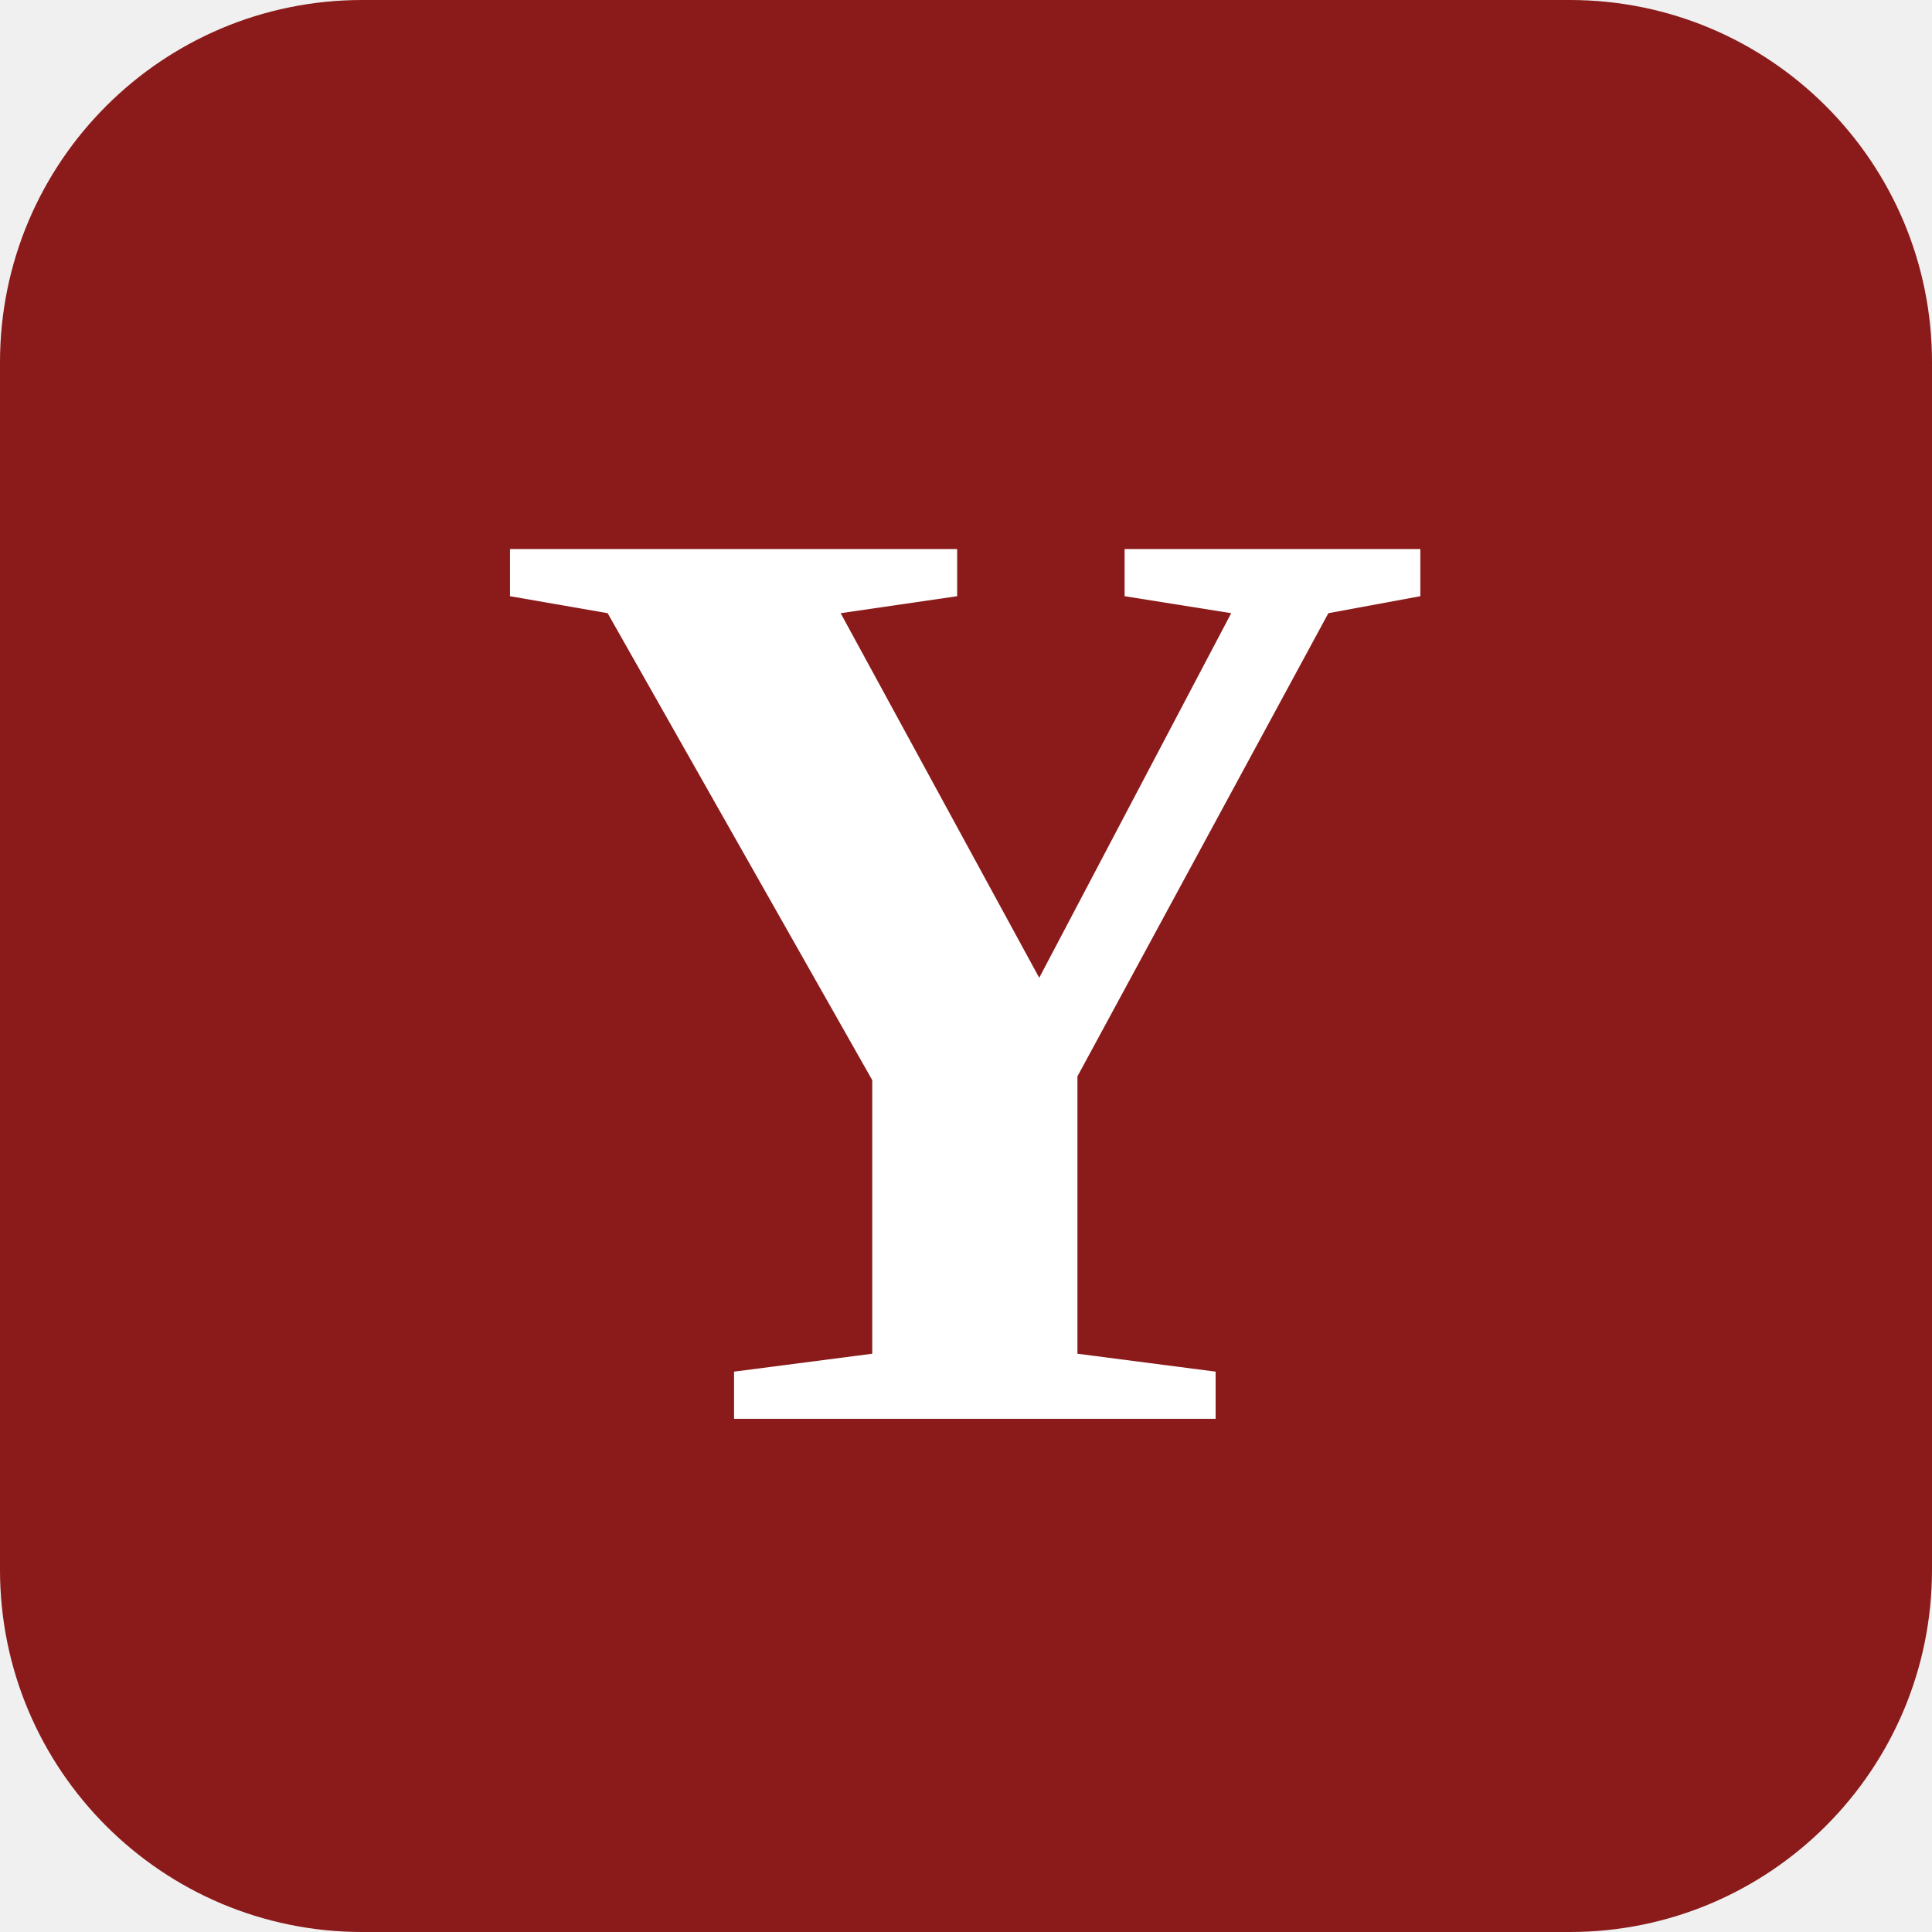
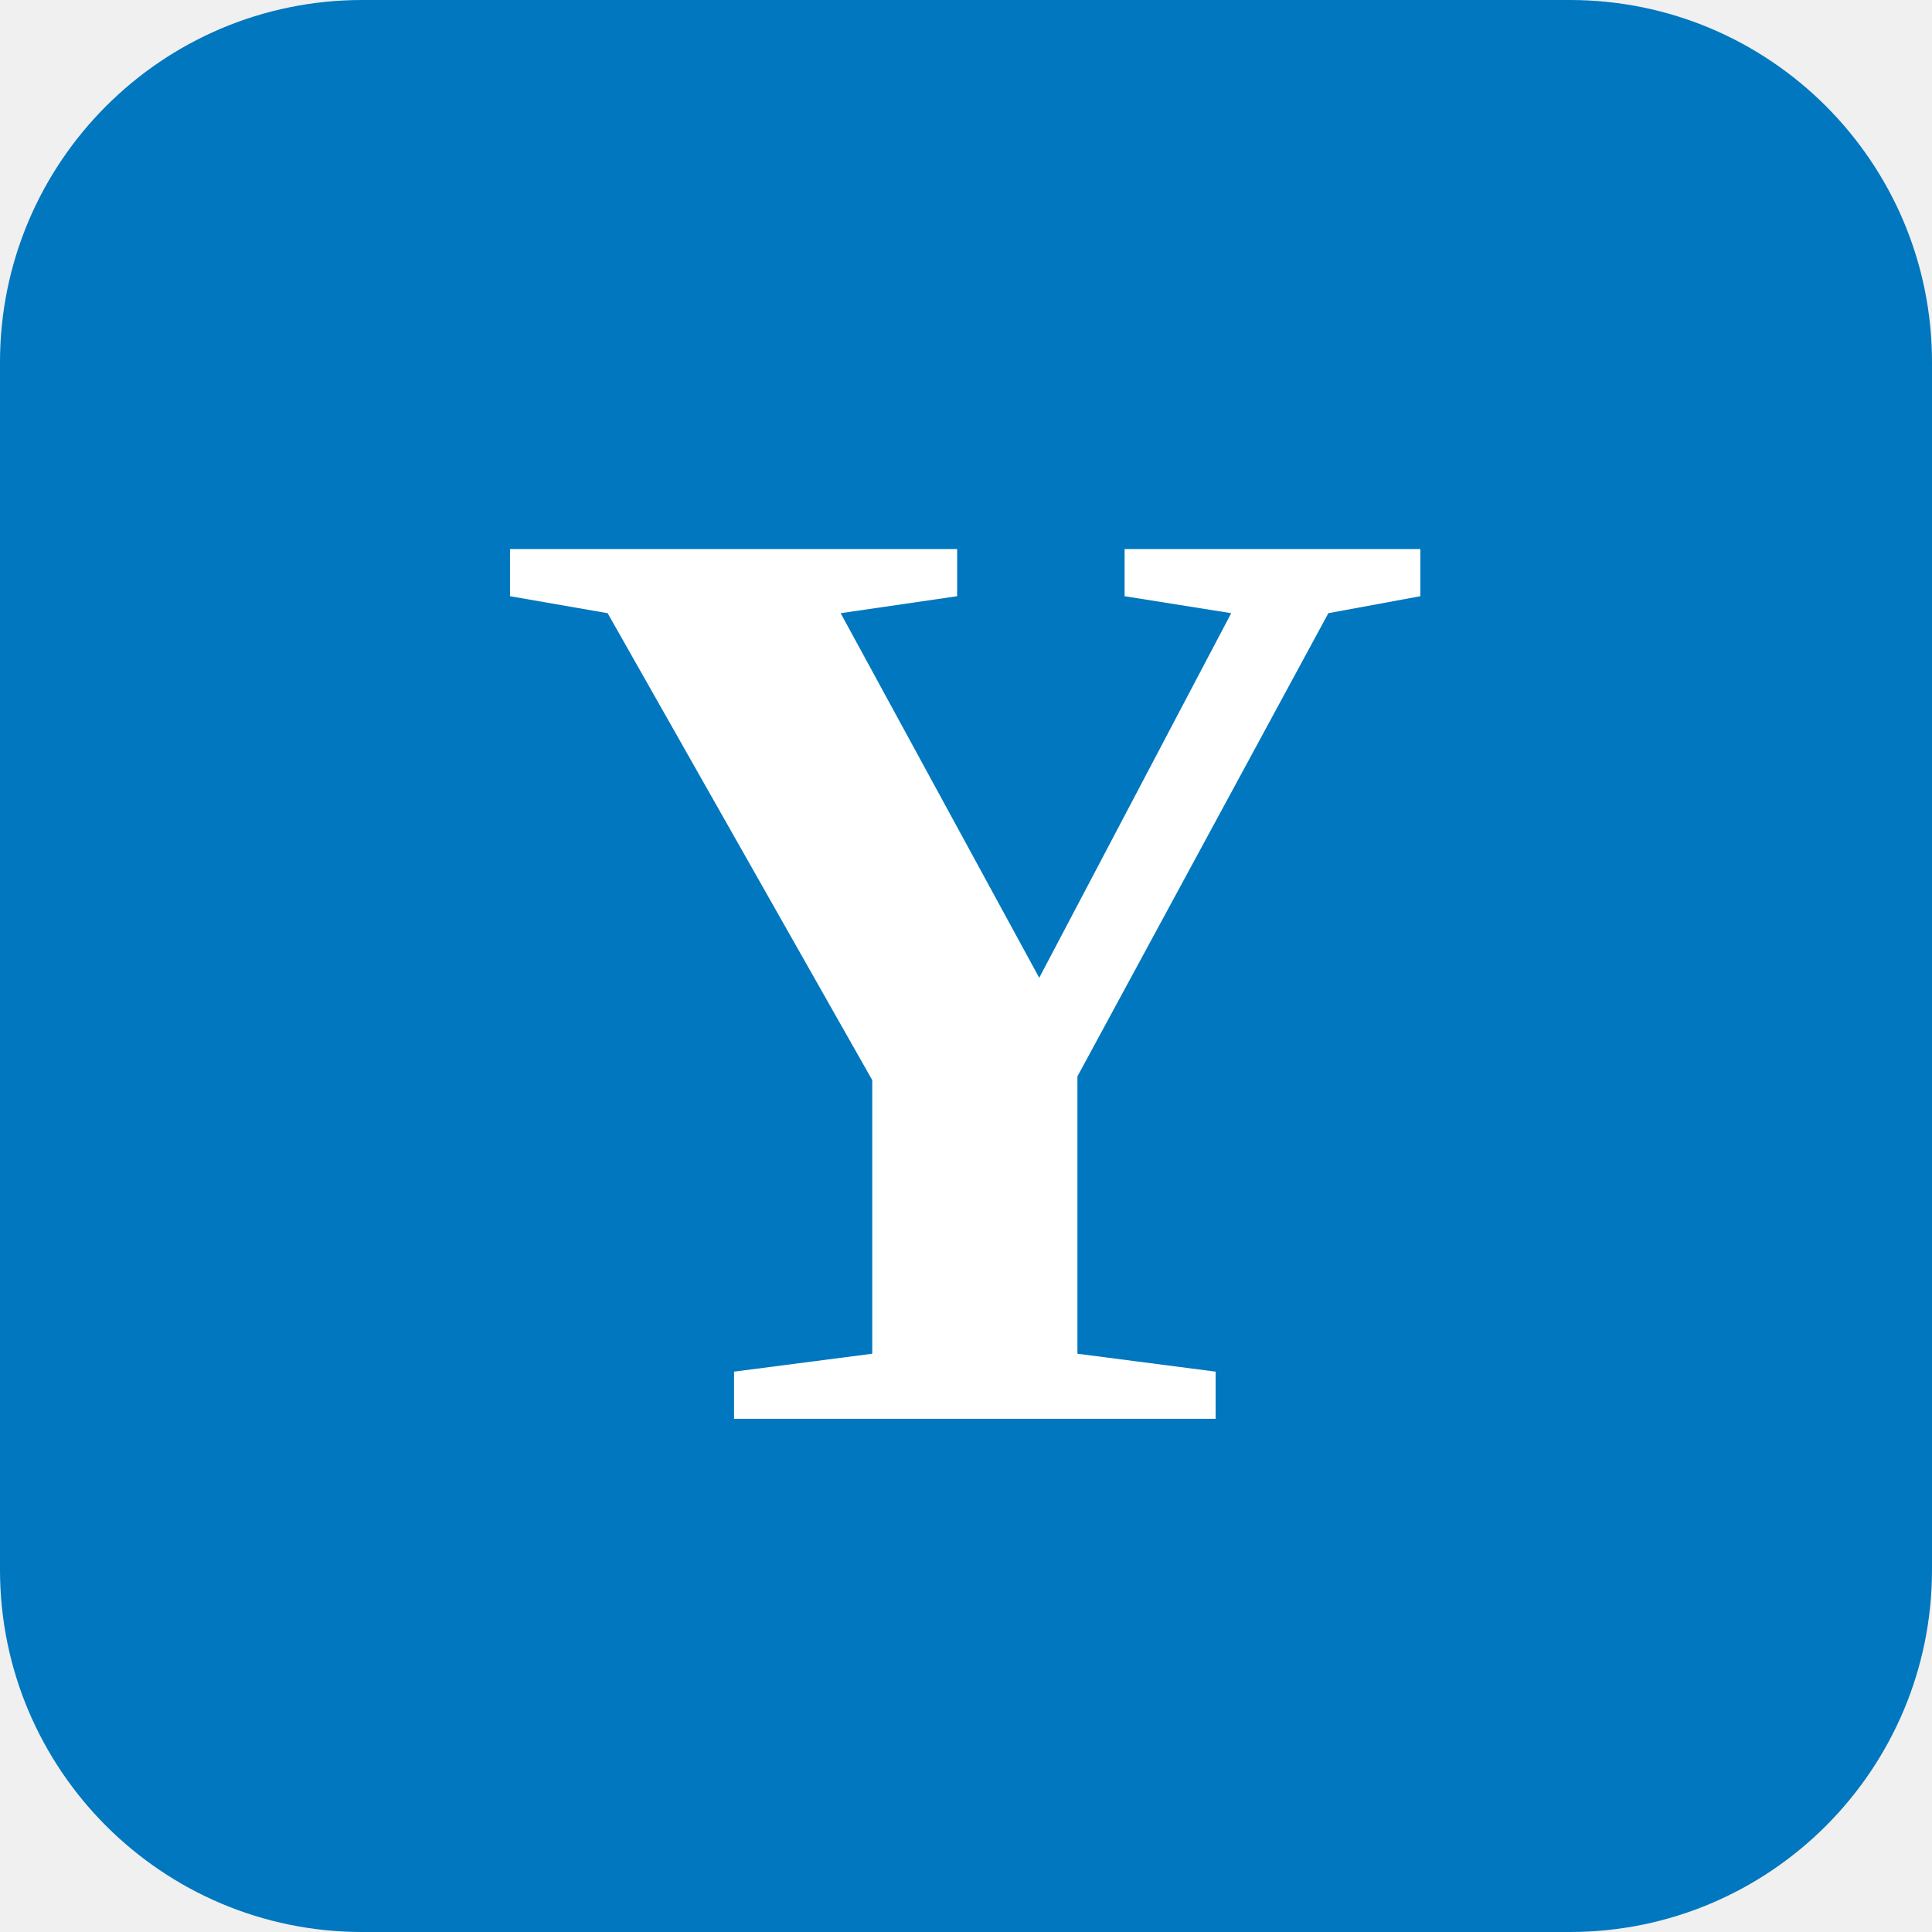
<svg xmlns="http://www.w3.org/2000/svg" viewBox="0 0 64 64">
-   <rect width="64" height="64" rx="12" fill="#8b1a1a" />
+   <rect width="64" height="64" rx="12" fill="#0077be" />
  <text x="32" y="47" text-anchor="middle" font-family="Georgia, 'Times New Roman', serif" font-size="44" font-weight="600" fill="#ffffff">Y</text>
</svg>
